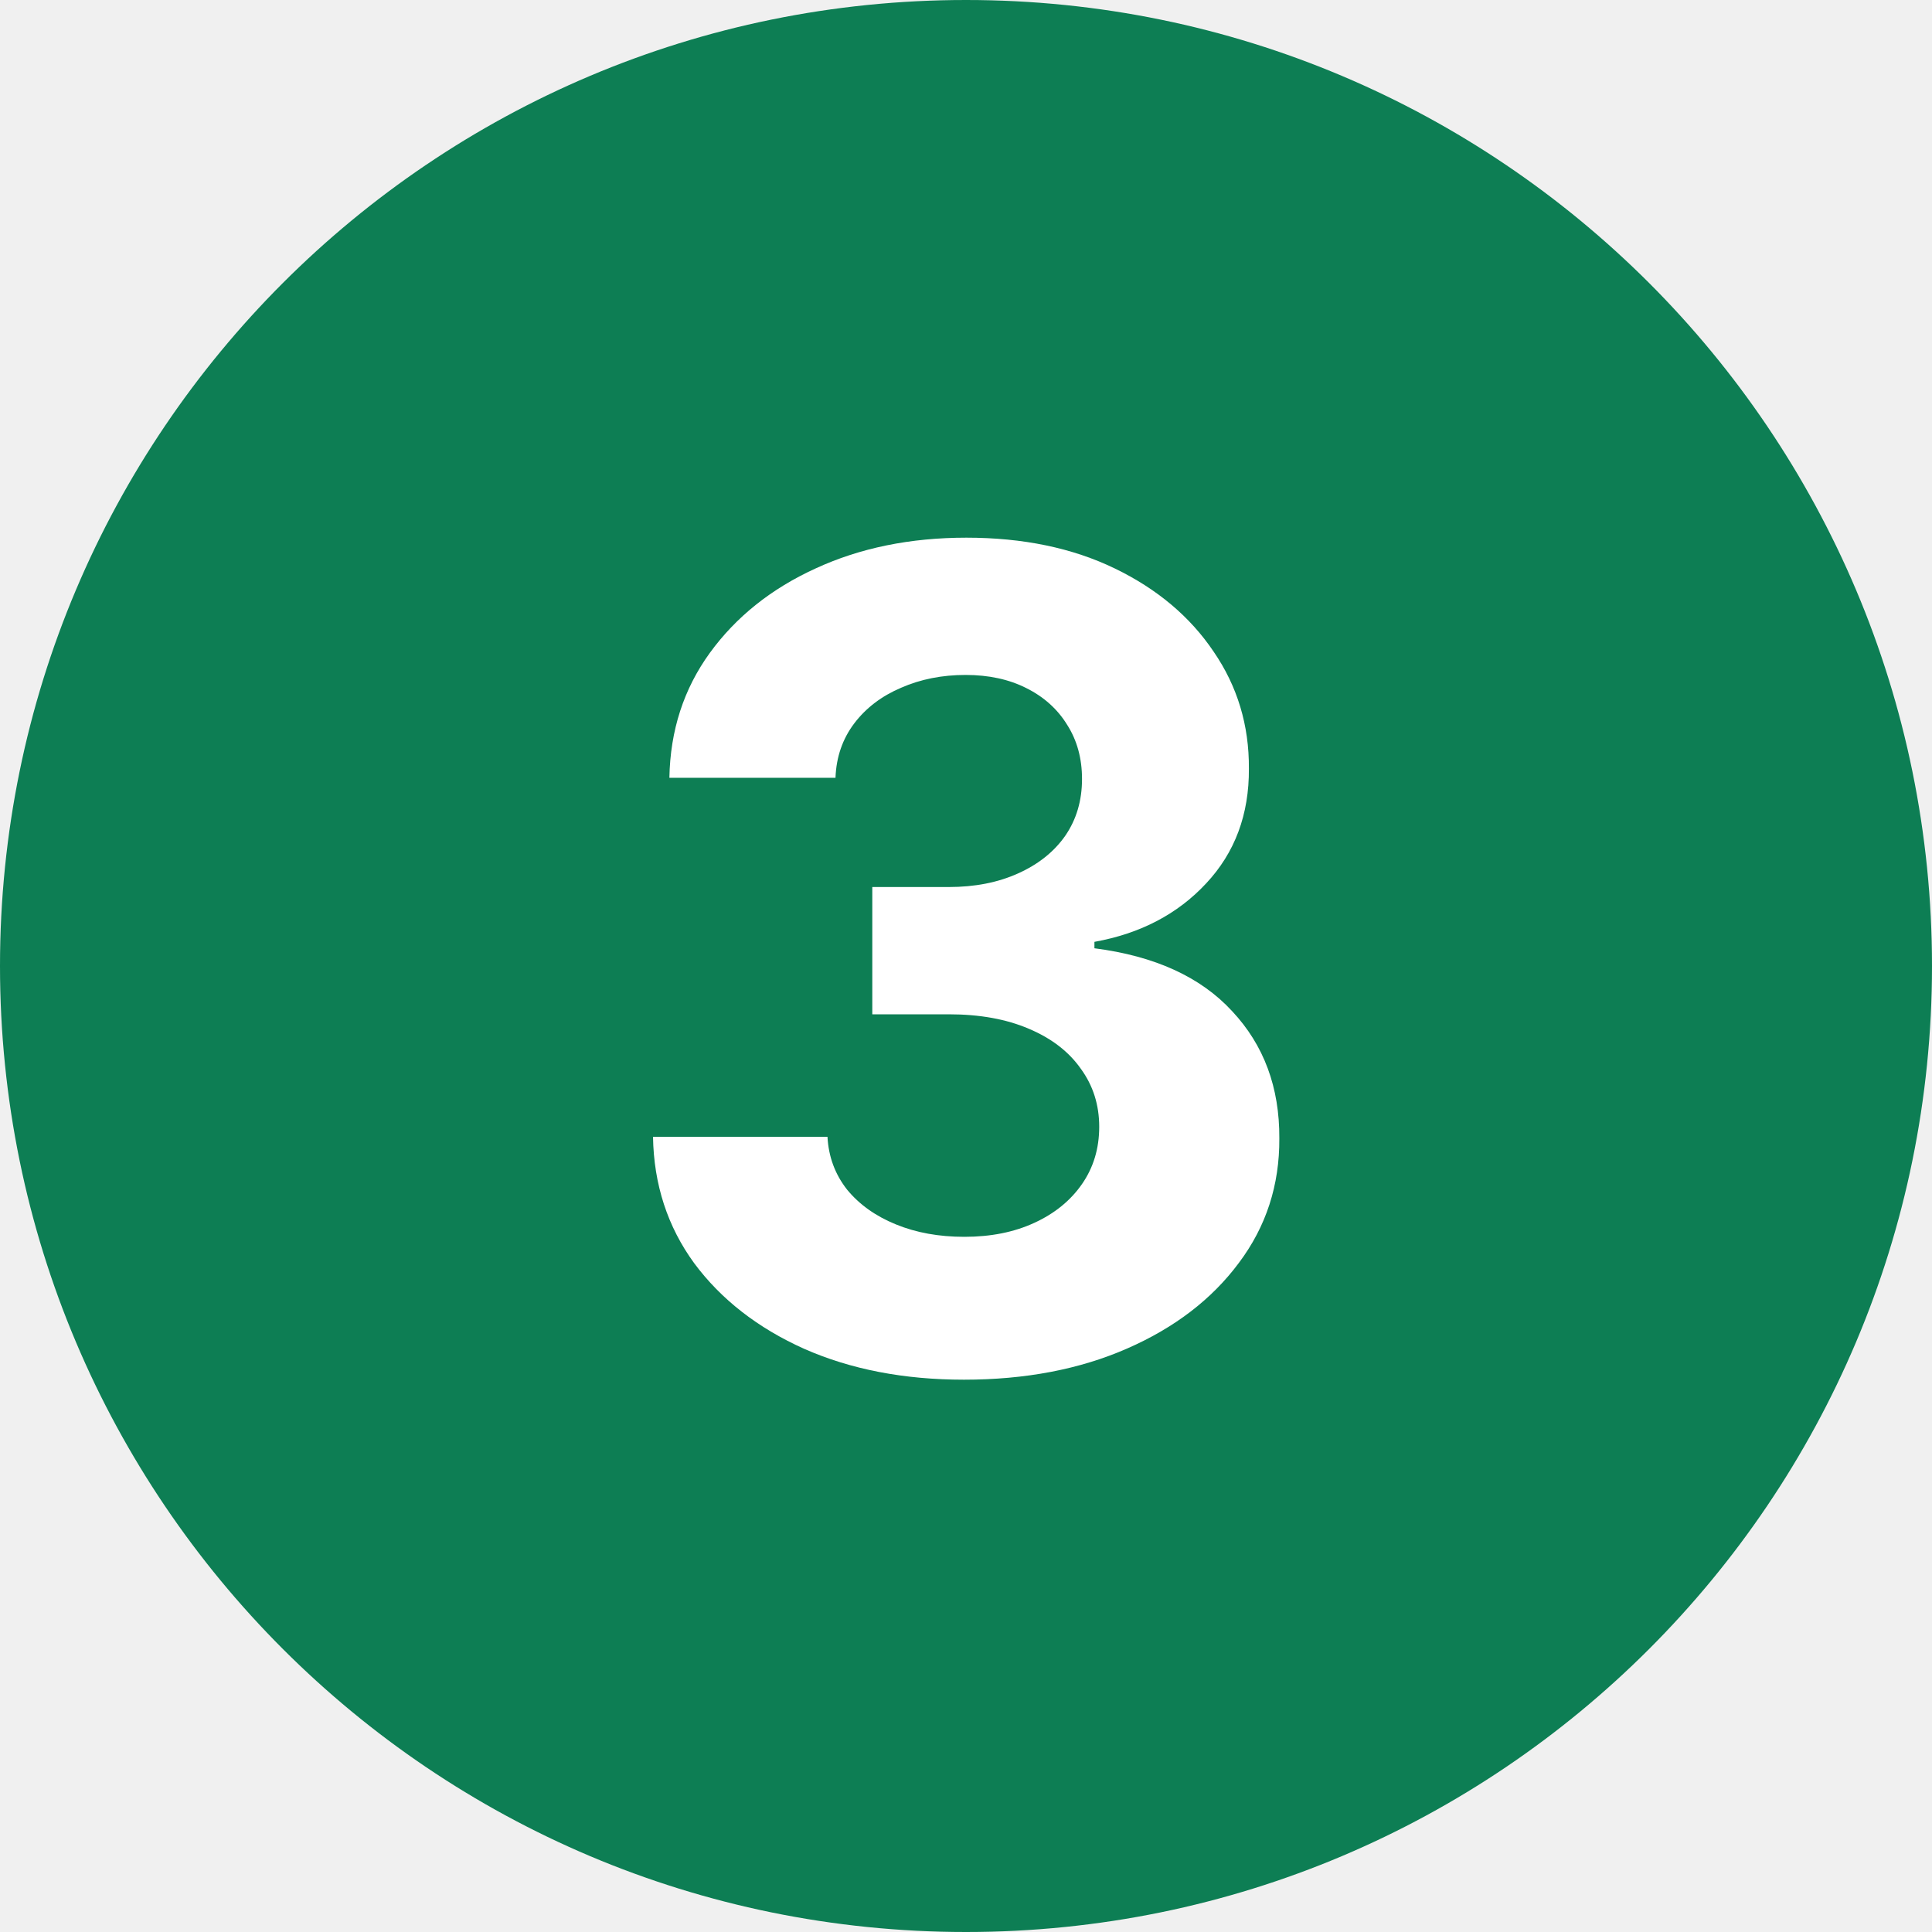
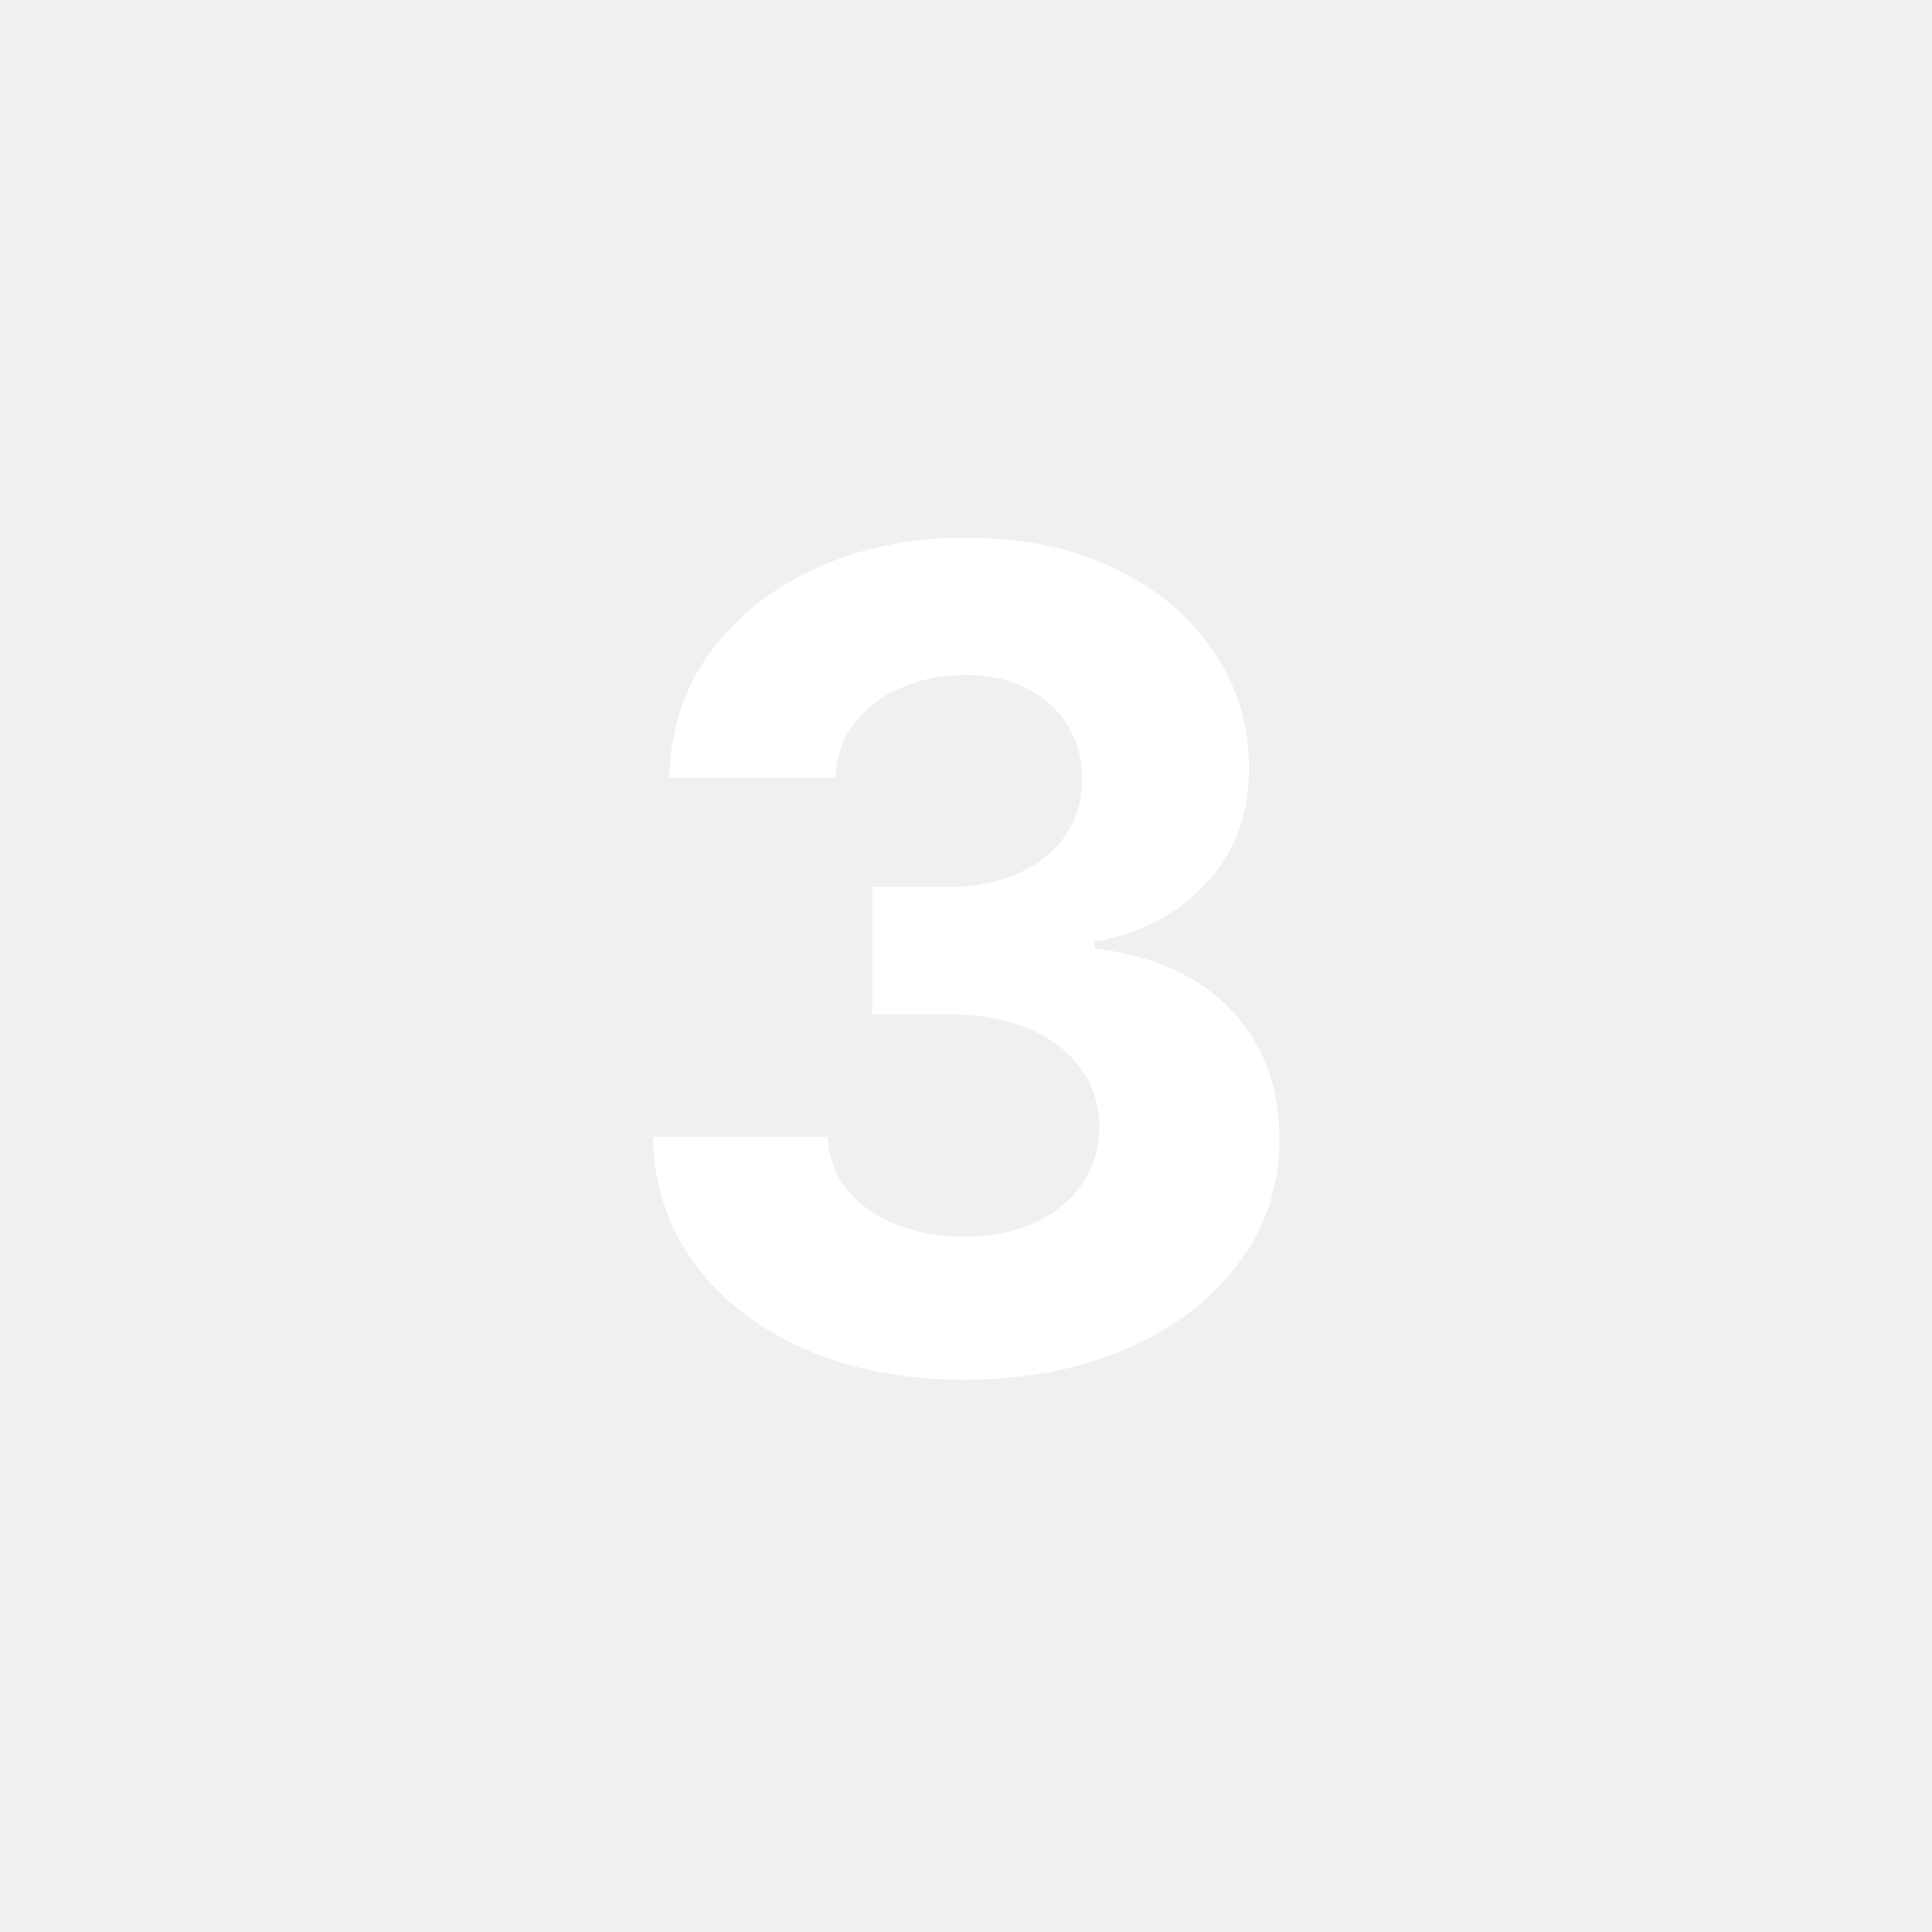
<svg xmlns="http://www.w3.org/2000/svg" width="40" height="40" viewBox="0 0 40 40" fill="none">
  <g clip-path="url(#clip0_2703_57357)">
-     <circle cx="20" cy="20" r="20" fill="#0D7E54" />
+     <circle cx="20" cy="20" r="20" fill="current" />
    <path d="M19.958 28.565C18.72 28.565 17.618 28.353 16.652 27.927C15.691 27.496 14.931 26.905 14.373 26.154C13.821 25.397 13.536 24.524 13.52 23.536H17.132C17.154 23.95 17.29 24.315 17.538 24.63C17.792 24.939 18.129 25.179 18.549 25.35C18.969 25.522 19.441 25.607 19.966 25.607C20.513 25.607 20.996 25.511 21.416 25.317C21.836 25.124 22.165 24.856 22.402 24.514C22.64 24.171 22.758 23.776 22.758 23.329C22.758 22.876 22.631 22.475 22.377 22.127C22.129 21.774 21.77 21.497 21.3 21.299C20.836 21.1 20.284 21 19.643 21H18.06V18.365H19.643C20.184 18.365 20.662 18.271 21.076 18.084C21.496 17.896 21.822 17.636 22.054 17.305C22.286 16.968 22.402 16.576 22.402 16.128C22.402 15.703 22.3 15.33 22.096 15.009C21.897 14.684 21.615 14.429 21.25 14.247C20.891 14.065 20.471 13.974 19.991 13.974C19.505 13.974 19.06 14.062 18.657 14.239C18.254 14.41 17.93 14.656 17.687 14.976C17.444 15.297 17.314 15.672 17.298 16.103H13.859C13.876 15.125 14.155 14.264 14.696 13.518C15.238 12.772 15.967 12.189 16.884 11.77C17.806 11.344 18.847 11.132 20.008 11.132C21.178 11.132 22.203 11.344 23.082 11.77C23.96 12.195 24.642 12.77 25.128 13.493C25.62 14.211 25.863 15.018 25.857 15.913C25.863 16.863 25.567 17.655 24.971 18.291C24.38 18.926 23.609 19.329 22.659 19.5V19.633C23.907 19.793 24.858 20.227 25.509 20.934C26.167 21.636 26.493 22.514 26.487 23.569C26.493 24.536 26.214 25.395 25.65 26.146C25.092 26.897 24.322 27.488 23.338 27.919C22.355 28.35 21.228 28.565 19.958 28.565Z" fill="white" />
  </g>
  <defs>
    <clipPath id="clip0_2703_57357">
      <rect width="40" height="40" fill="white" />
    </clipPath>
  </defs>
</svg>
